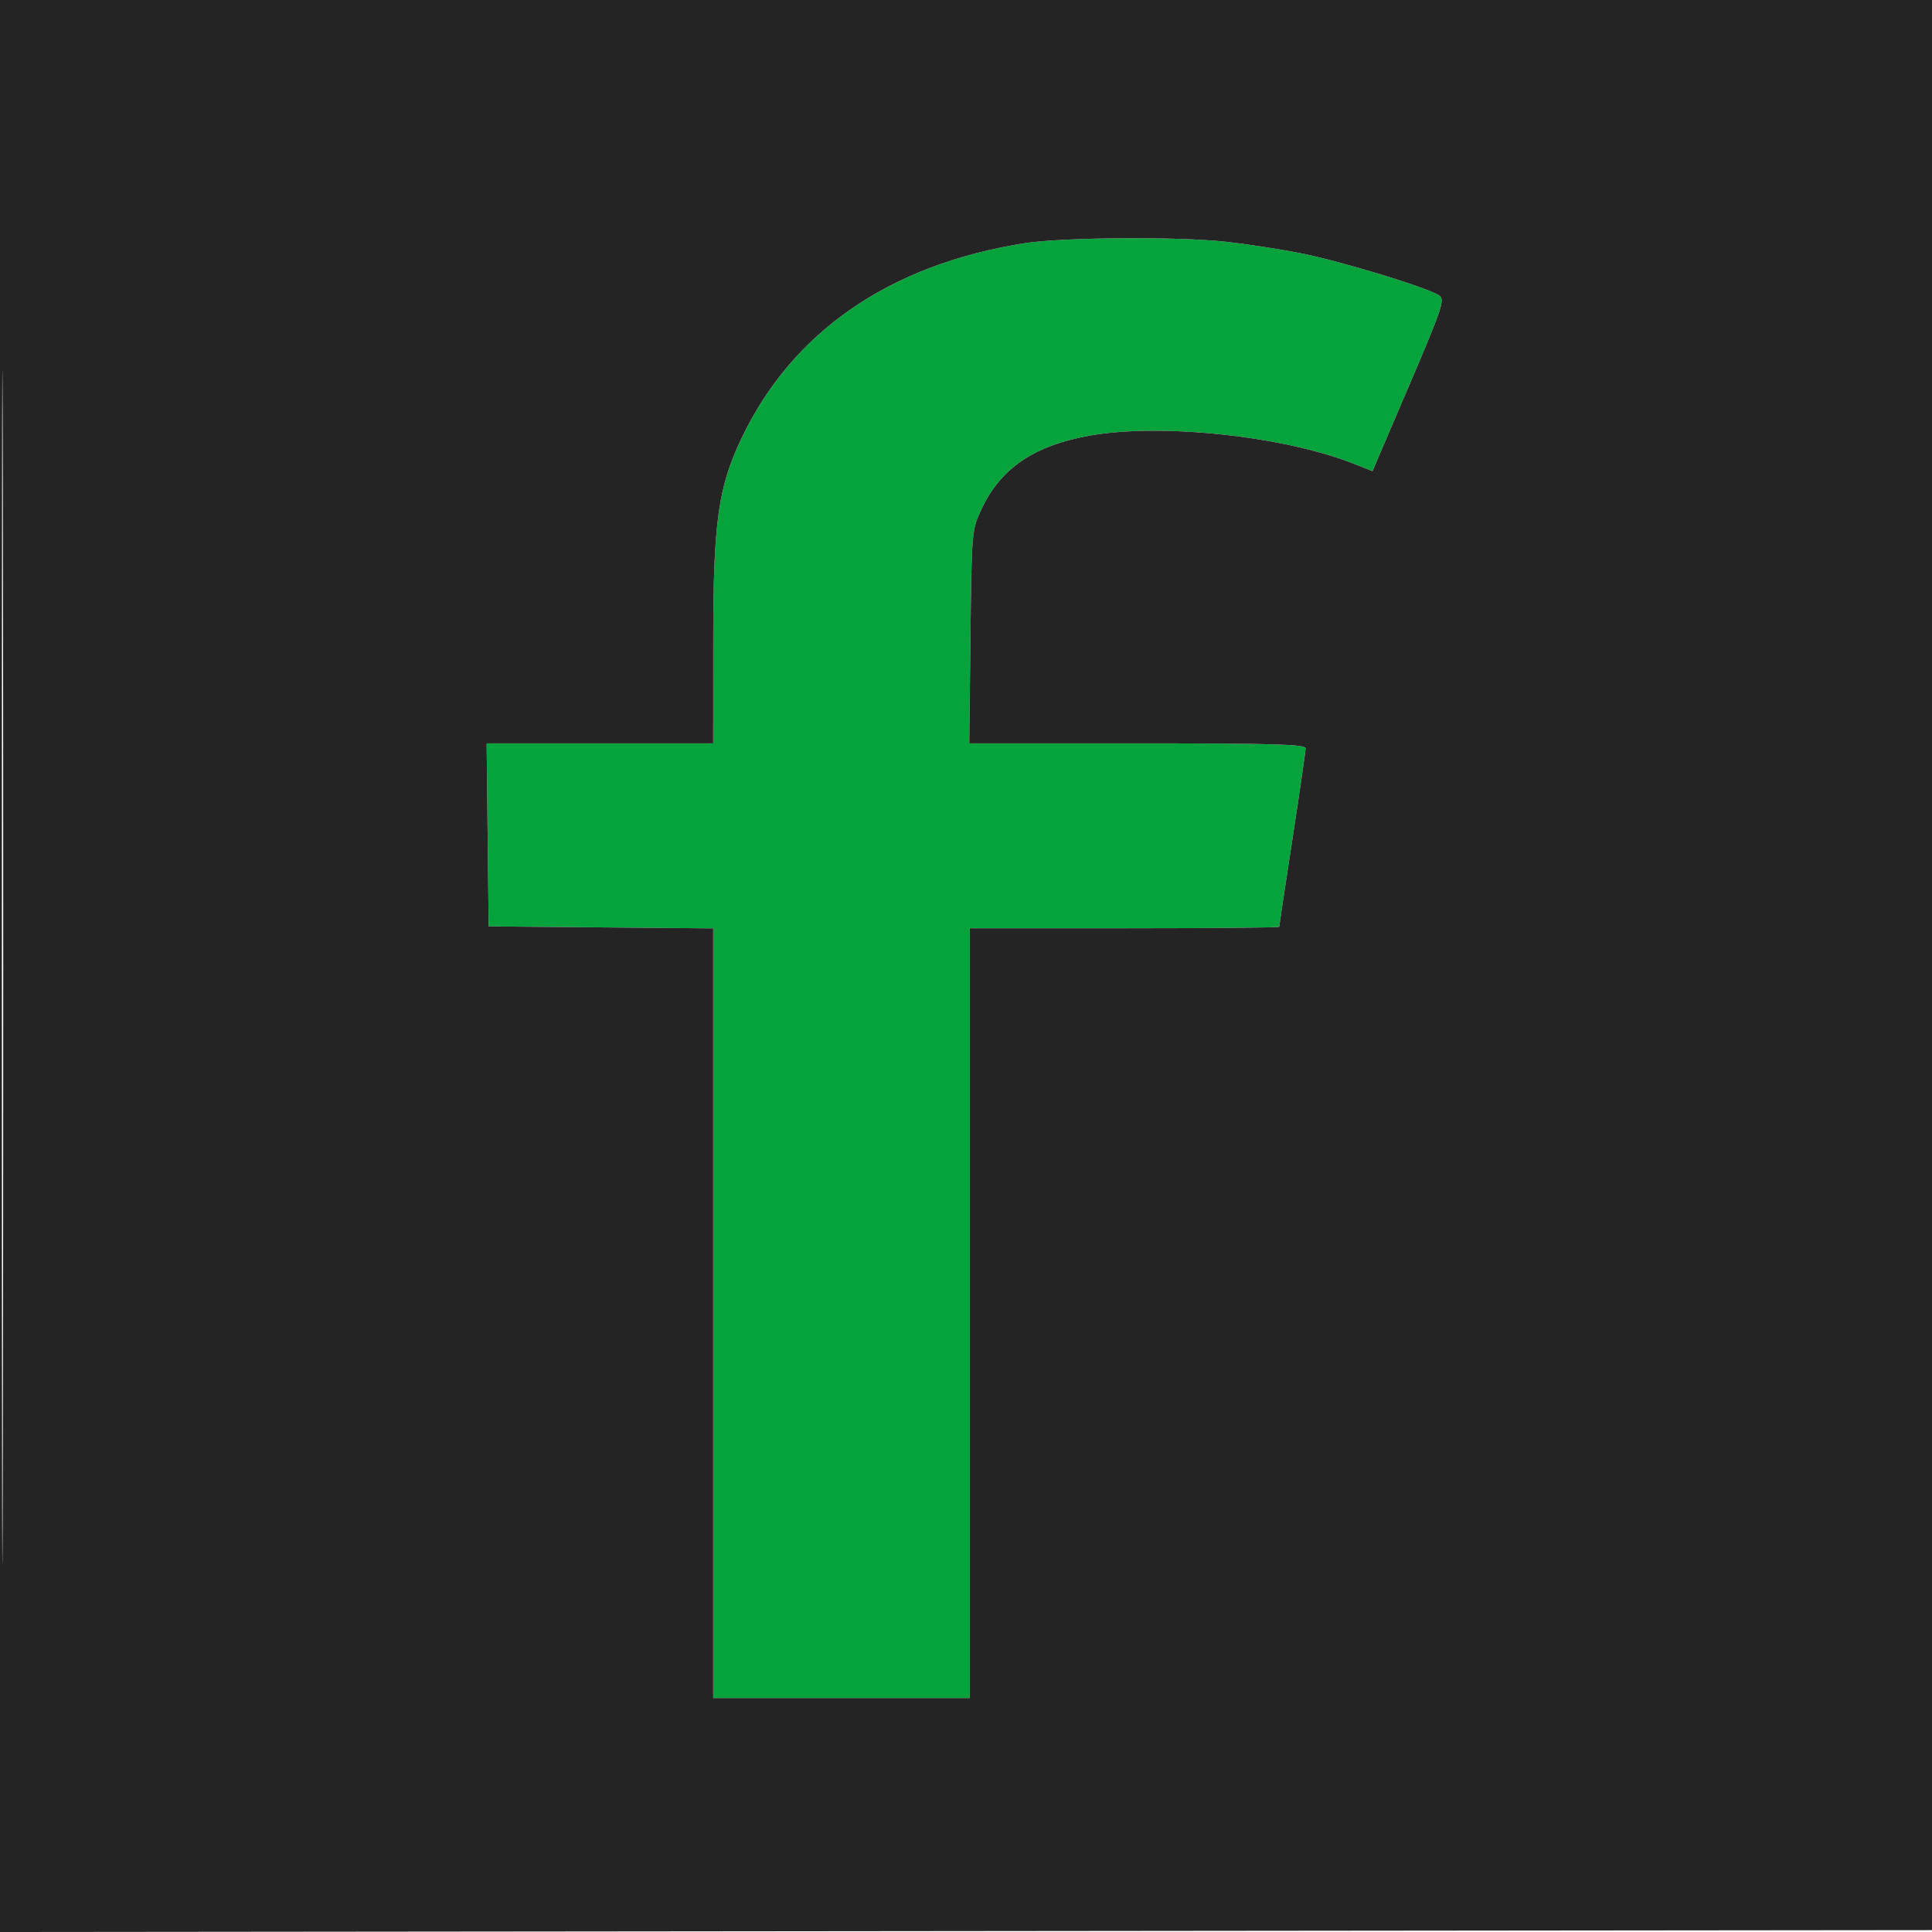
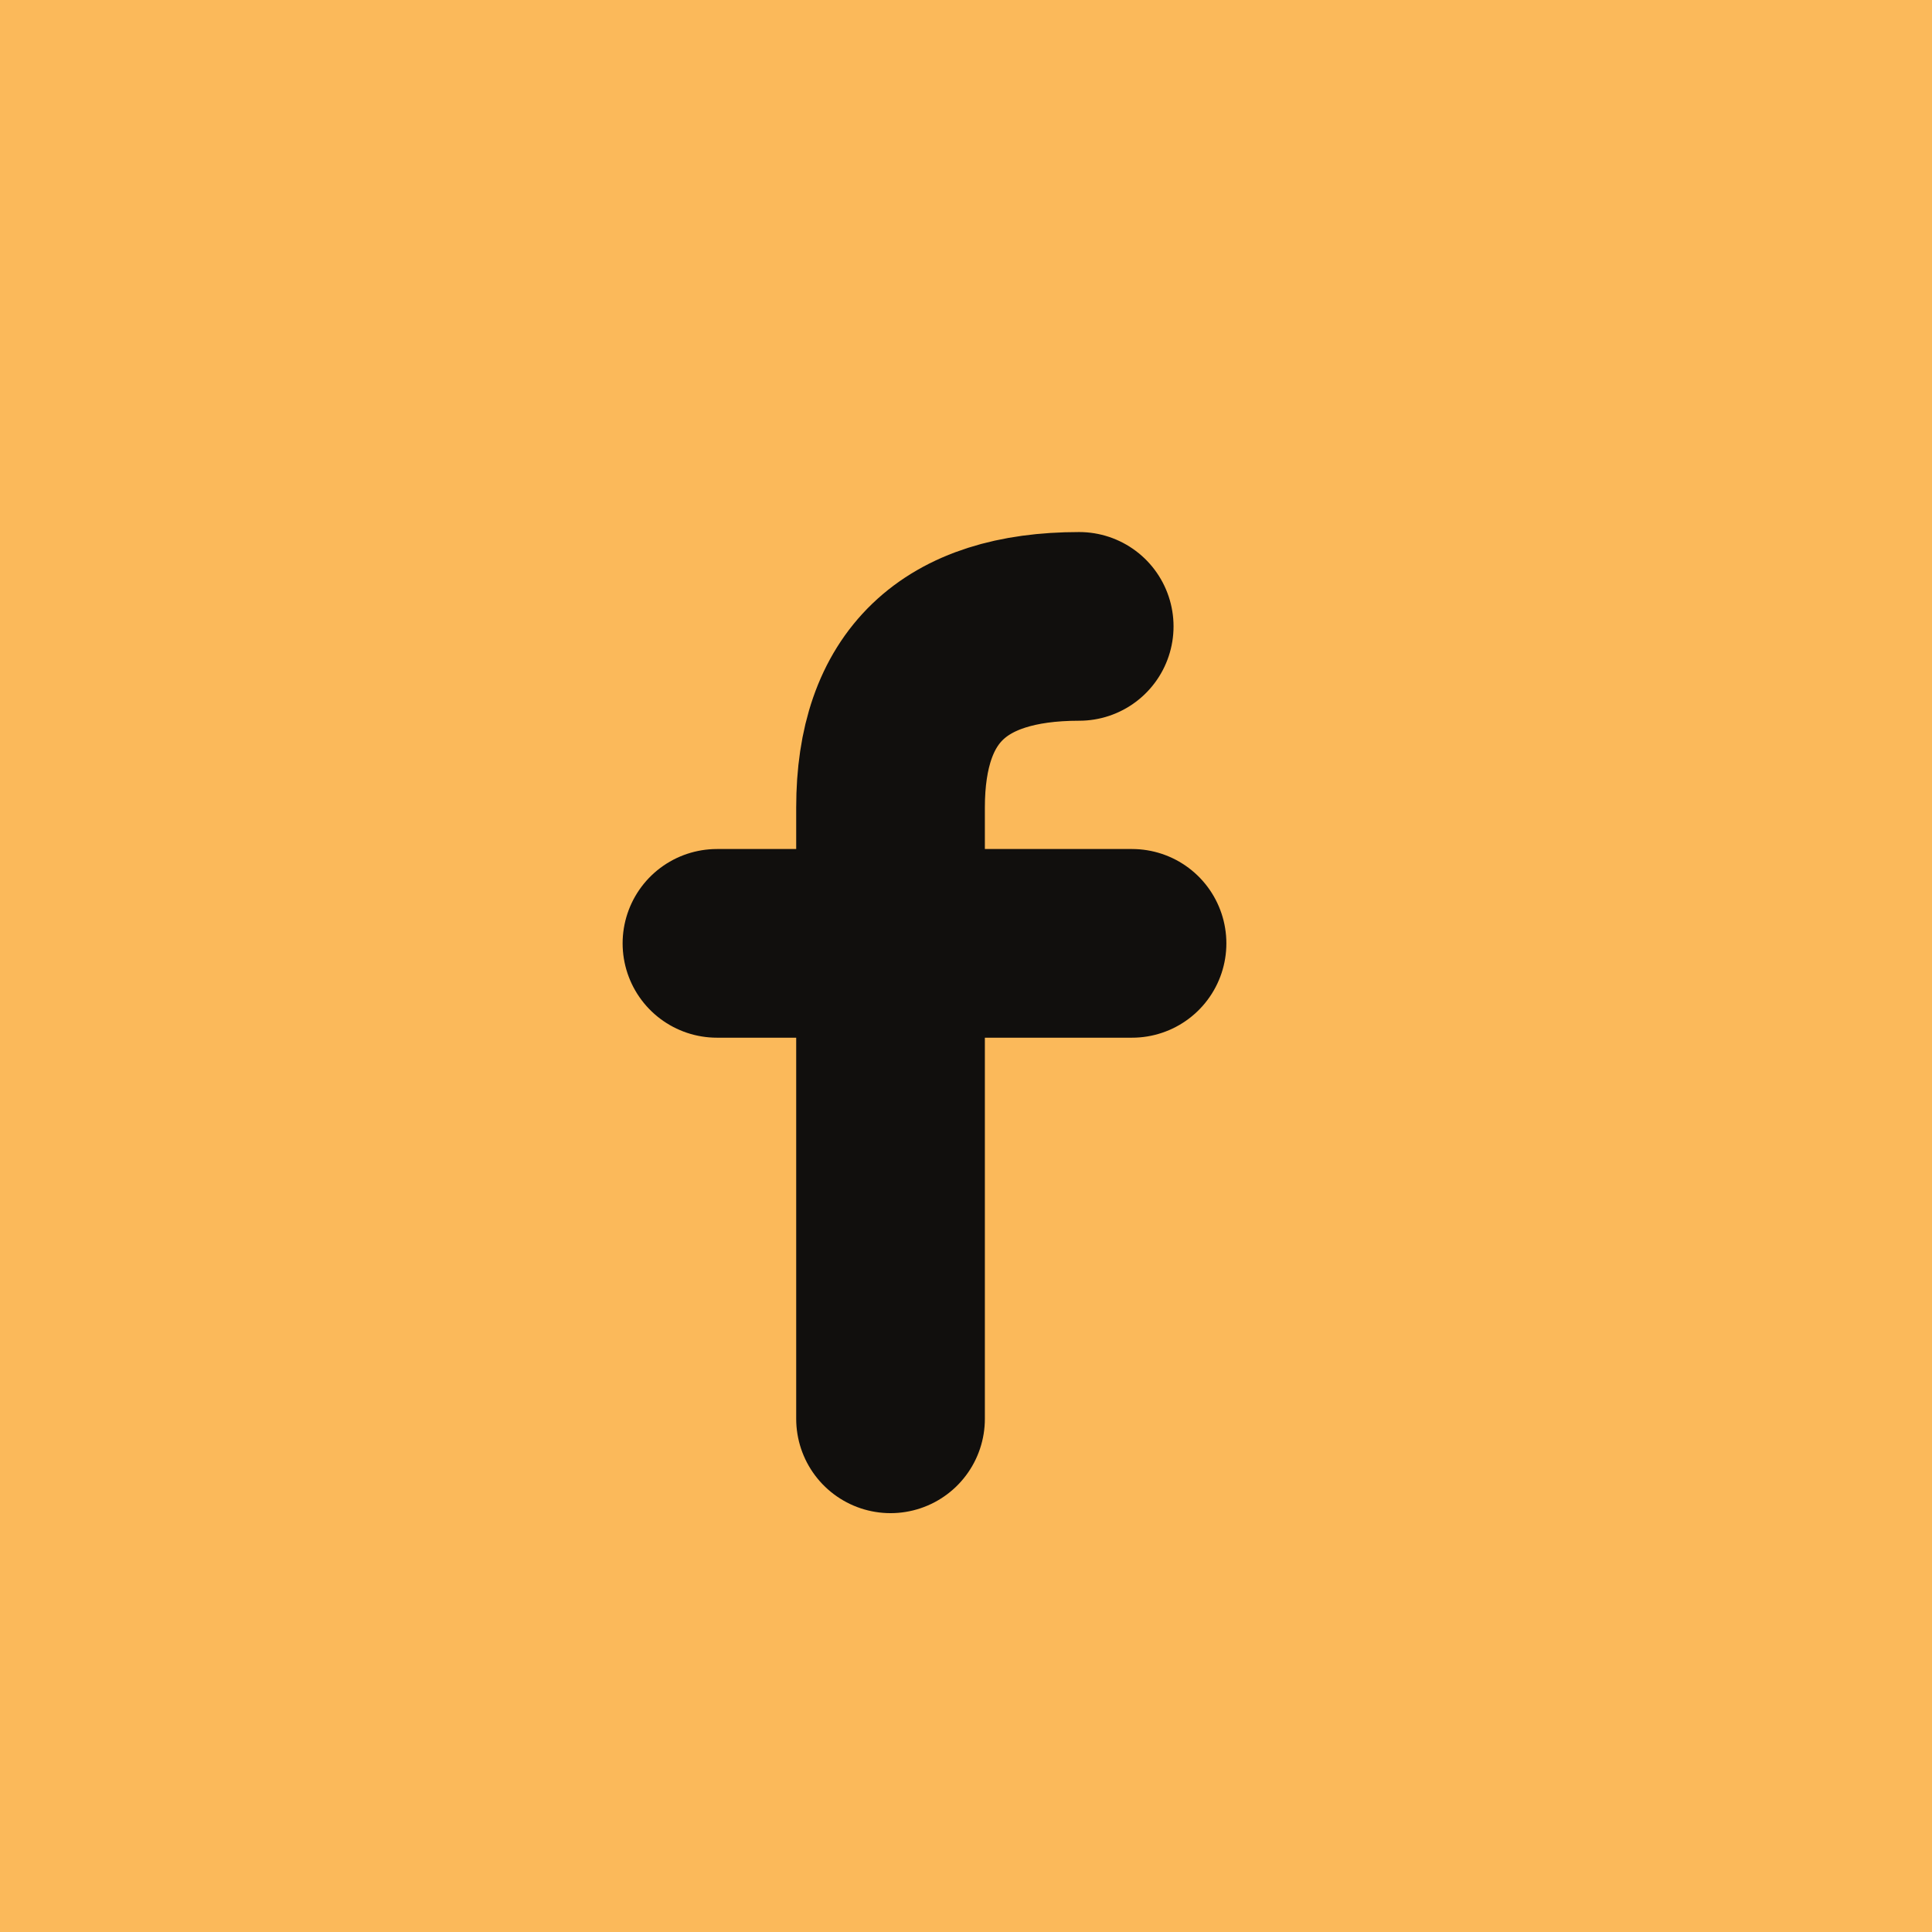
- <svg xmlns="http://www.w3.org/2000/svg" width="512" height="512" viewBox="0 0 512 512" version="1.1">
-   <path d="M 271.500 64.455 C 235.782 70.070, 209.914 87.917, 196.474 116.217 C 190.310 129.196, 189.028 138.395, 189.013 169.750 L 189 197 158.982 197 L 128.964 197 129.232 221.250 L 129.500 245.500 159.250 245.765 L 189 246.030 189 348.015 L 189 450 223 450 L 257 450 257 348 L 257 246 298 246 C 320.550 246, 339 245.825, 339 245.612 C 339 245.398, 340.575 234.966, 342.500 222.429 C 344.425 209.892, 346 199.042, 346 198.317 C 346 197.247, 337.635 197, 301.430 197 L 256.861 197 257.180 168.750 C 257.498 140.673, 257.516 140.466, 260.120 134.914 C 265.198 124.084, 274.049 118.073, 288.785 115.445 C 307.609 112.089, 340.054 115.532, 358.642 122.859 L 363.726 124.863 373.417 102.207 C 382.183 81.711, 382.948 79.435, 381.439 78.332 C 378.688 76.320, 355.214 69.163, 344.500 67.070 C 339 65.995, 330.130 64.640, 324.789 64.058 C 311.909 62.655, 281.513 62.882, 271.500 64.455" stroke="none" fill="#04a33b" fill-rule="evenodd" />
-   <path d="M 0 256.002 L 0 512.004 256.250 511.752 L 512.500 511.500 512.752 255.750 L 513.004 0 256.502 0 L 0 0 0 256.002 M 0.492 256.500 C 0.492 397.300, 0.608 454.751, 0.750 384.170 C 0.892 313.588, 0.892 198.388, 0.750 128.170 C 0.608 57.951, 0.492 115.700, 0.492 256.500 M 271.500 64.455 C 235.782 70.070, 209.914 87.917, 196.474 116.217 C 190.310 129.196, 189.028 138.395, 189.013 169.750 L 189 197 158.982 197 L 128.964 197 129.232 221.250 L 129.500 245.500 159.250 245.765 L 189 246.030 189 348.015 L 189 450 223 450 L 257 450 257 348 L 257 246 298 246 C 320.550 246, 339 245.825, 339 245.612 C 339 245.398, 340.575 234.966, 342.500 222.429 C 344.425 209.892, 346 199.042, 346 198.317 C 346 197.247, 337.635 197, 301.430 197 L 256.861 197 257.180 168.750 C 257.498 140.673, 257.516 140.466, 260.120 134.914 C 265.198 124.084, 274.049 118.073, 288.785 115.445 C 307.609 112.089, 340.054 115.532, 358.642 122.859 L 363.726 124.863 373.417 102.207 C 382.183 81.711, 382.948 79.435, 381.439 78.332 C 378.688 76.320, 355.214 69.163, 344.500 67.070 C 339 65.995, 330.130 64.640, 324.789 64.058 C 311.909 62.655, 281.513 62.882, 271.500 64.455" stroke="none" fill="#242424" fill-rule="evenodd" />
+ <svg xmlns="http://www.w3.org/2000/svg" width="512" height="512" viewBox="0 0 512 512">
+   <rect width="512" height="512" fill="#FBB95A" />
+   <g fill="none" stroke="#110F0D" stroke-width="50" stroke-linecap="round" stroke-linejoin="round">
+     <path d="M236 376 L236 214 Q236 166 286 166" />
+     <path d="M190 250 L300 250" />
+   </g>
</svg>
